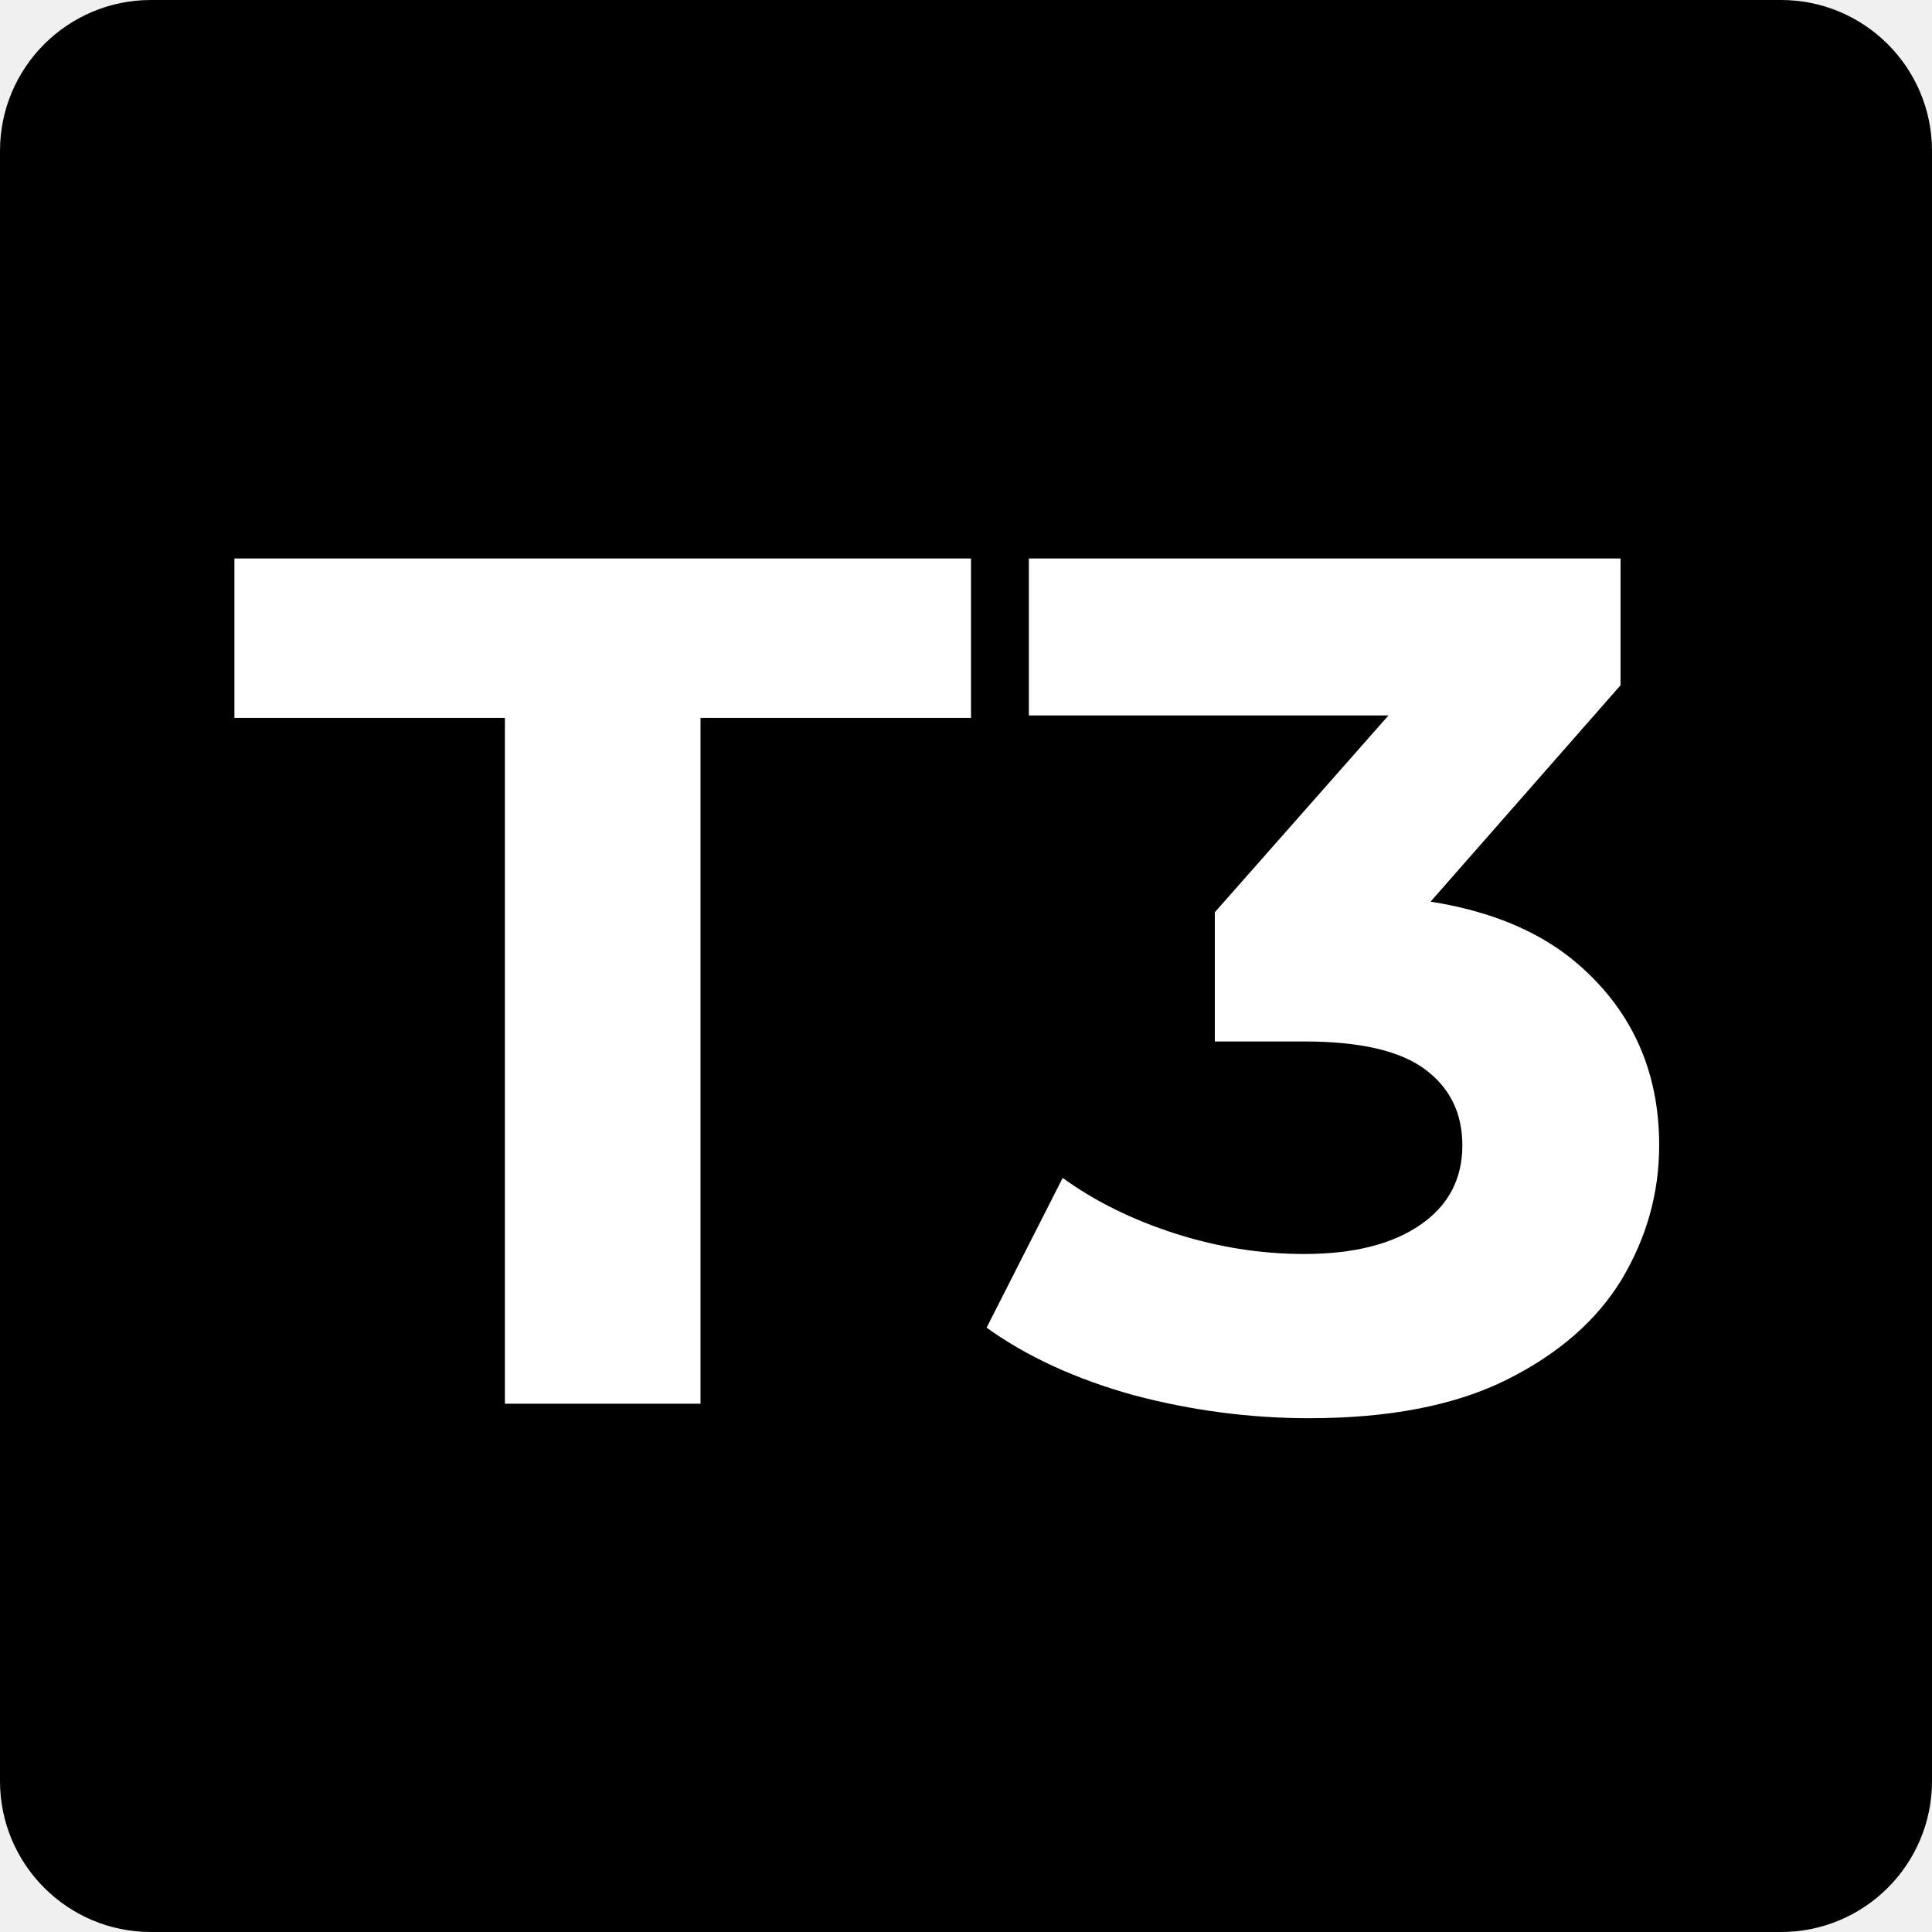
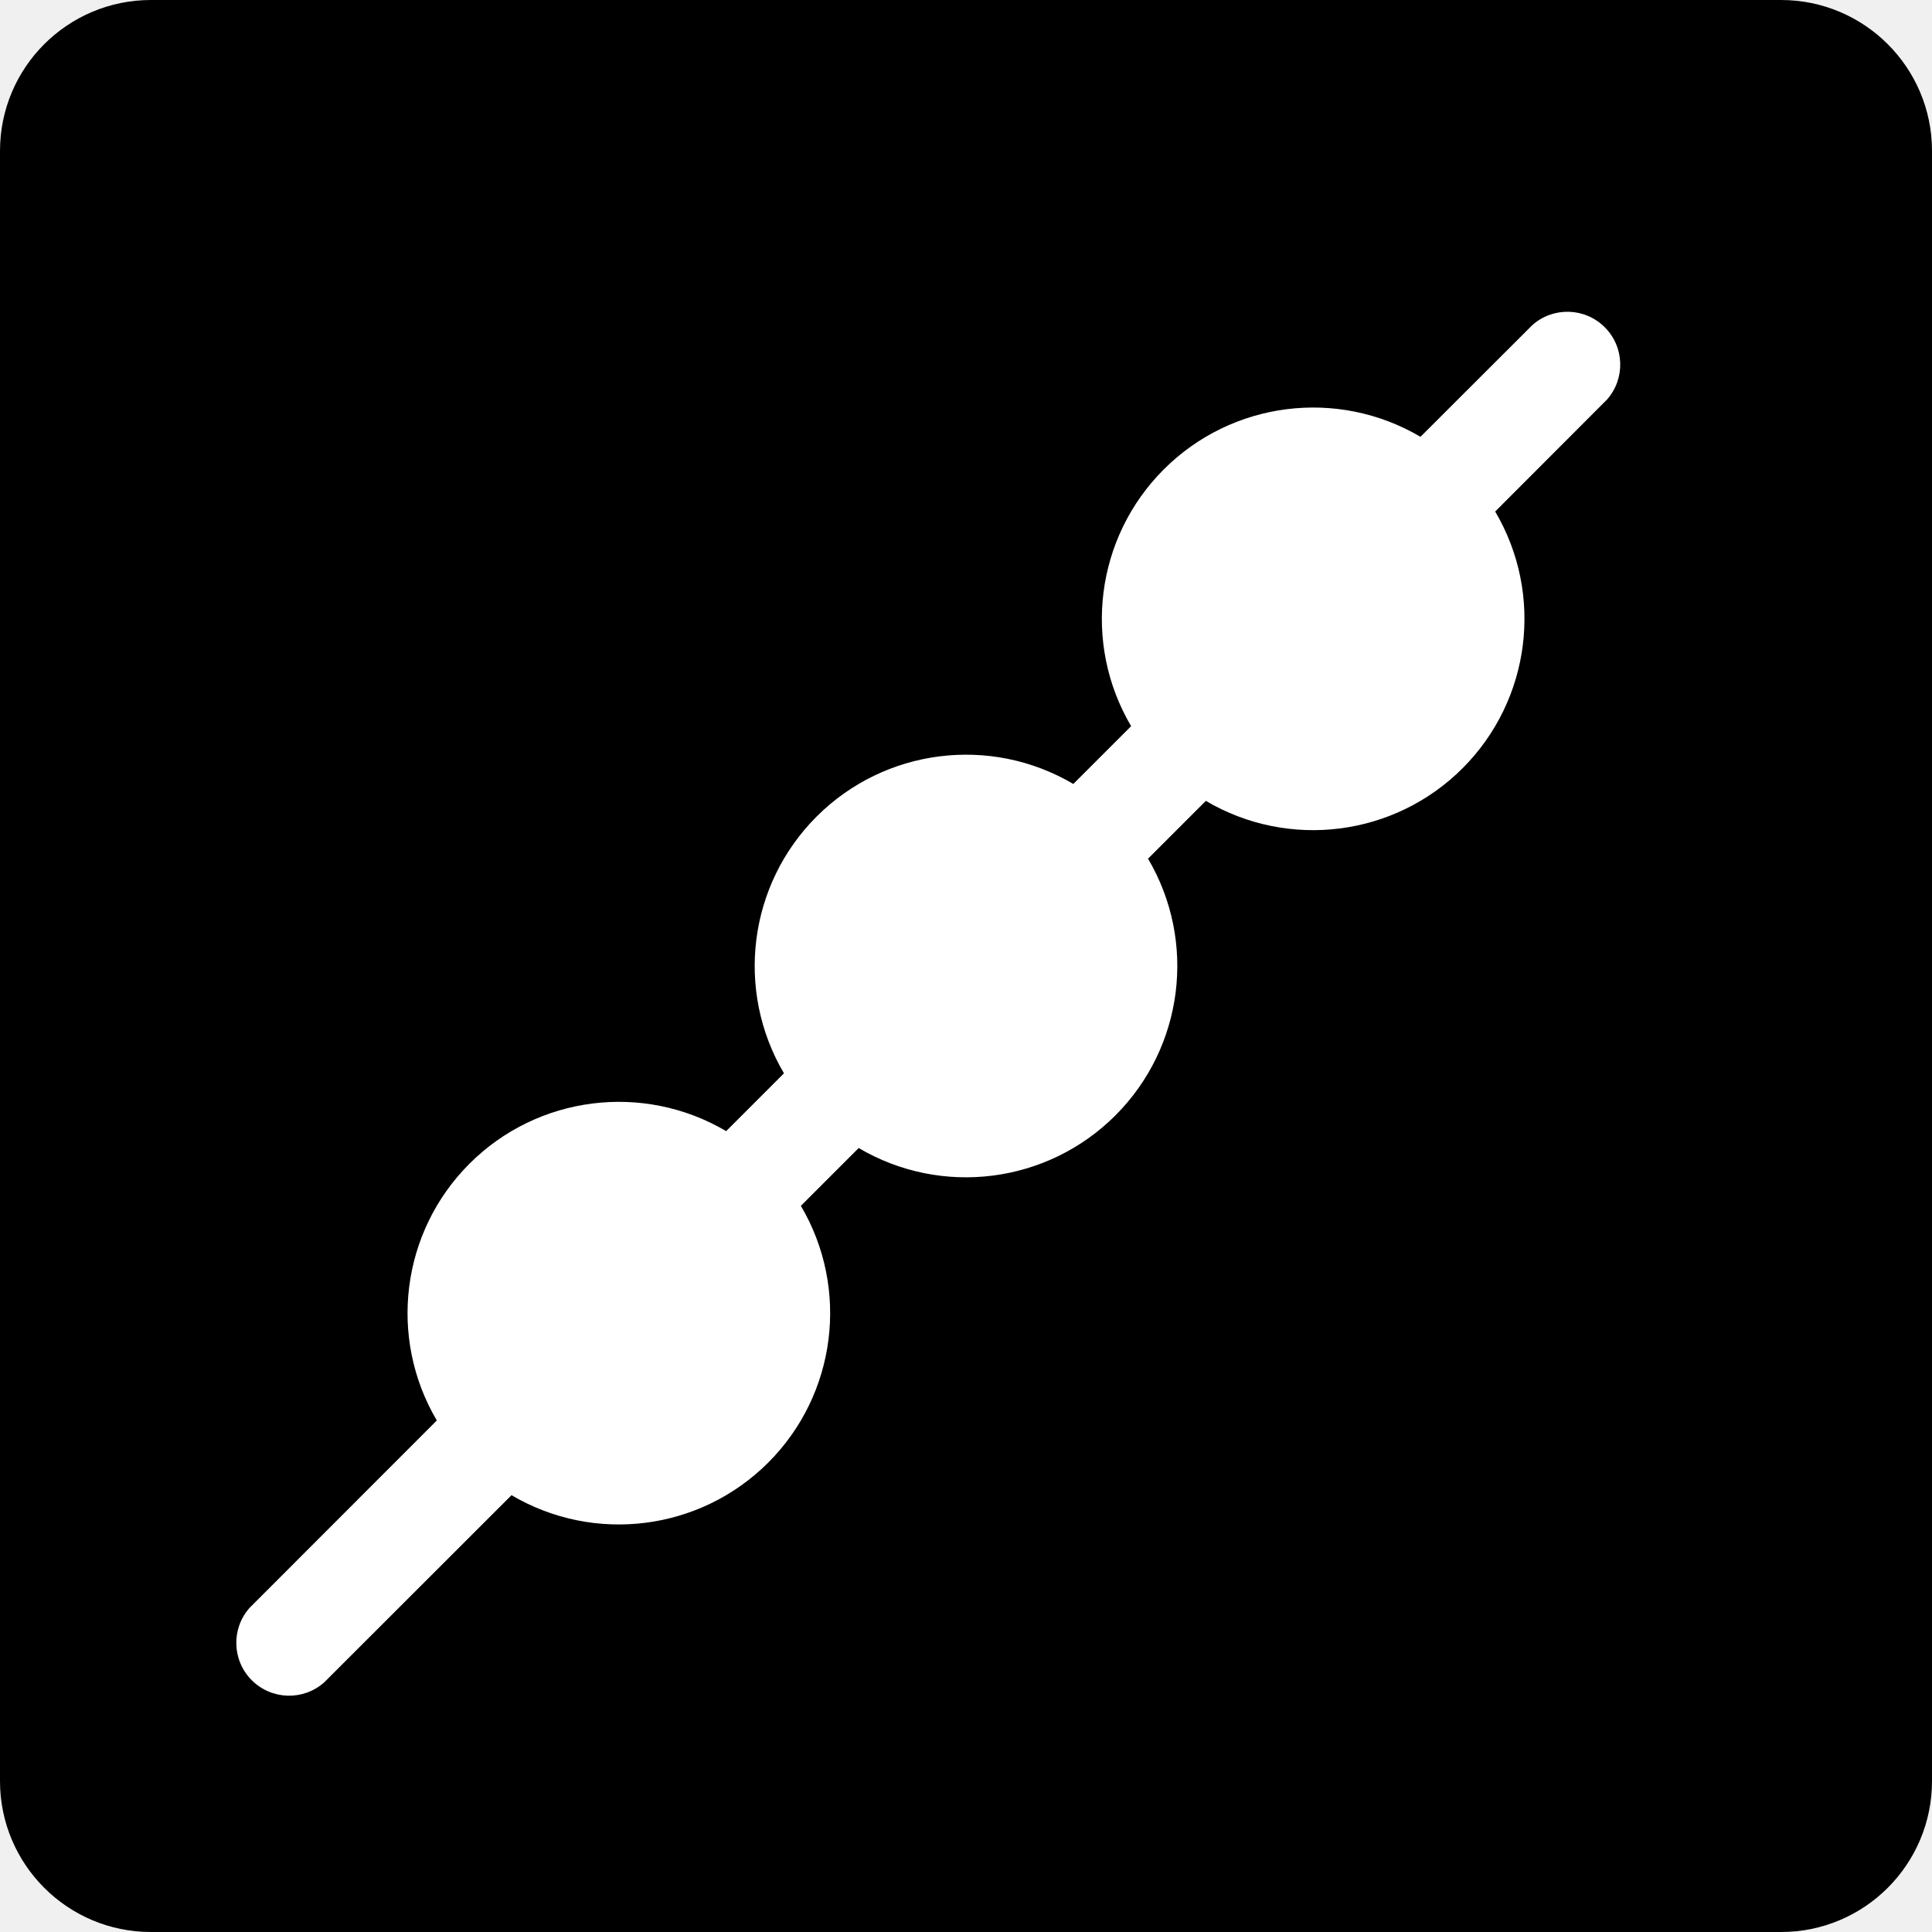
<svg xmlns="http://www.w3.org/2000/svg" width="128" height="128" viewBox="0 0 128 128" fill="none">
  <path d="M0 10C0 4.477 4.477 0 10 0H118C123.523 0 128 4.477 128 10V118C128 123.523 123.523 128 118 128H10C4.477 128 0 123.523 0 118V10Z" fill="black" />
-   <path d="M33.451 93V47.56H15.531V37H64.331V47.56H46.411V93H33.451ZM86.725 93.96C82.832 93.96 78.965 93.453 75.125 92.44C71.285 91.373 68.032 89.88 65.365 87.96L70.405 78.04C72.539 79.587 75.019 80.813 77.845 81.72C80.672 82.627 83.525 83.08 86.405 83.08C89.659 83.08 92.219 82.44 94.085 81.16C95.952 79.88 96.885 78.12 96.885 75.88C96.885 73.747 96.059 72.067 94.405 70.84C92.752 69.613 90.085 69 86.405 69H80.485V60.44L96.085 42.76L97.525 47.4H68.165V37H107.365V45.4L91.845 63.08L85.285 59.32H89.045C95.925 59.32 101.125 60.867 104.645 63.96C108.165 67.053 109.925 71.027 109.925 75.88C109.925 79.027 109.099 81.987 107.445 84.76C105.792 87.48 103.259 89.693 99.845 91.4C96.432 93.107 92.059 93.96 86.725 93.96Z" fill="white" />
+   <path d="M21.47 111.47L33.89 99.06A14 14 0 0 0 53.06 79.89L56.89 76.06A14 14 0 0 0 76.06 56.89L79.89 53.06A14 14 0 0 0 99.06 33.89L106.47 26.47A3.5 3.5 0 0 0 101.53 21.53L94.11 28.94A14 14 0 0 0 74.94 48.11L71.11 51.94A14 14 0 0 0 51.94 71.11L48.11 74.94A14 14 0 0 0 28.94 94.11L16.53 106.53A3.5 3.5 0 0 0 21.47 111.47Z" fill="white" />
</svg>
